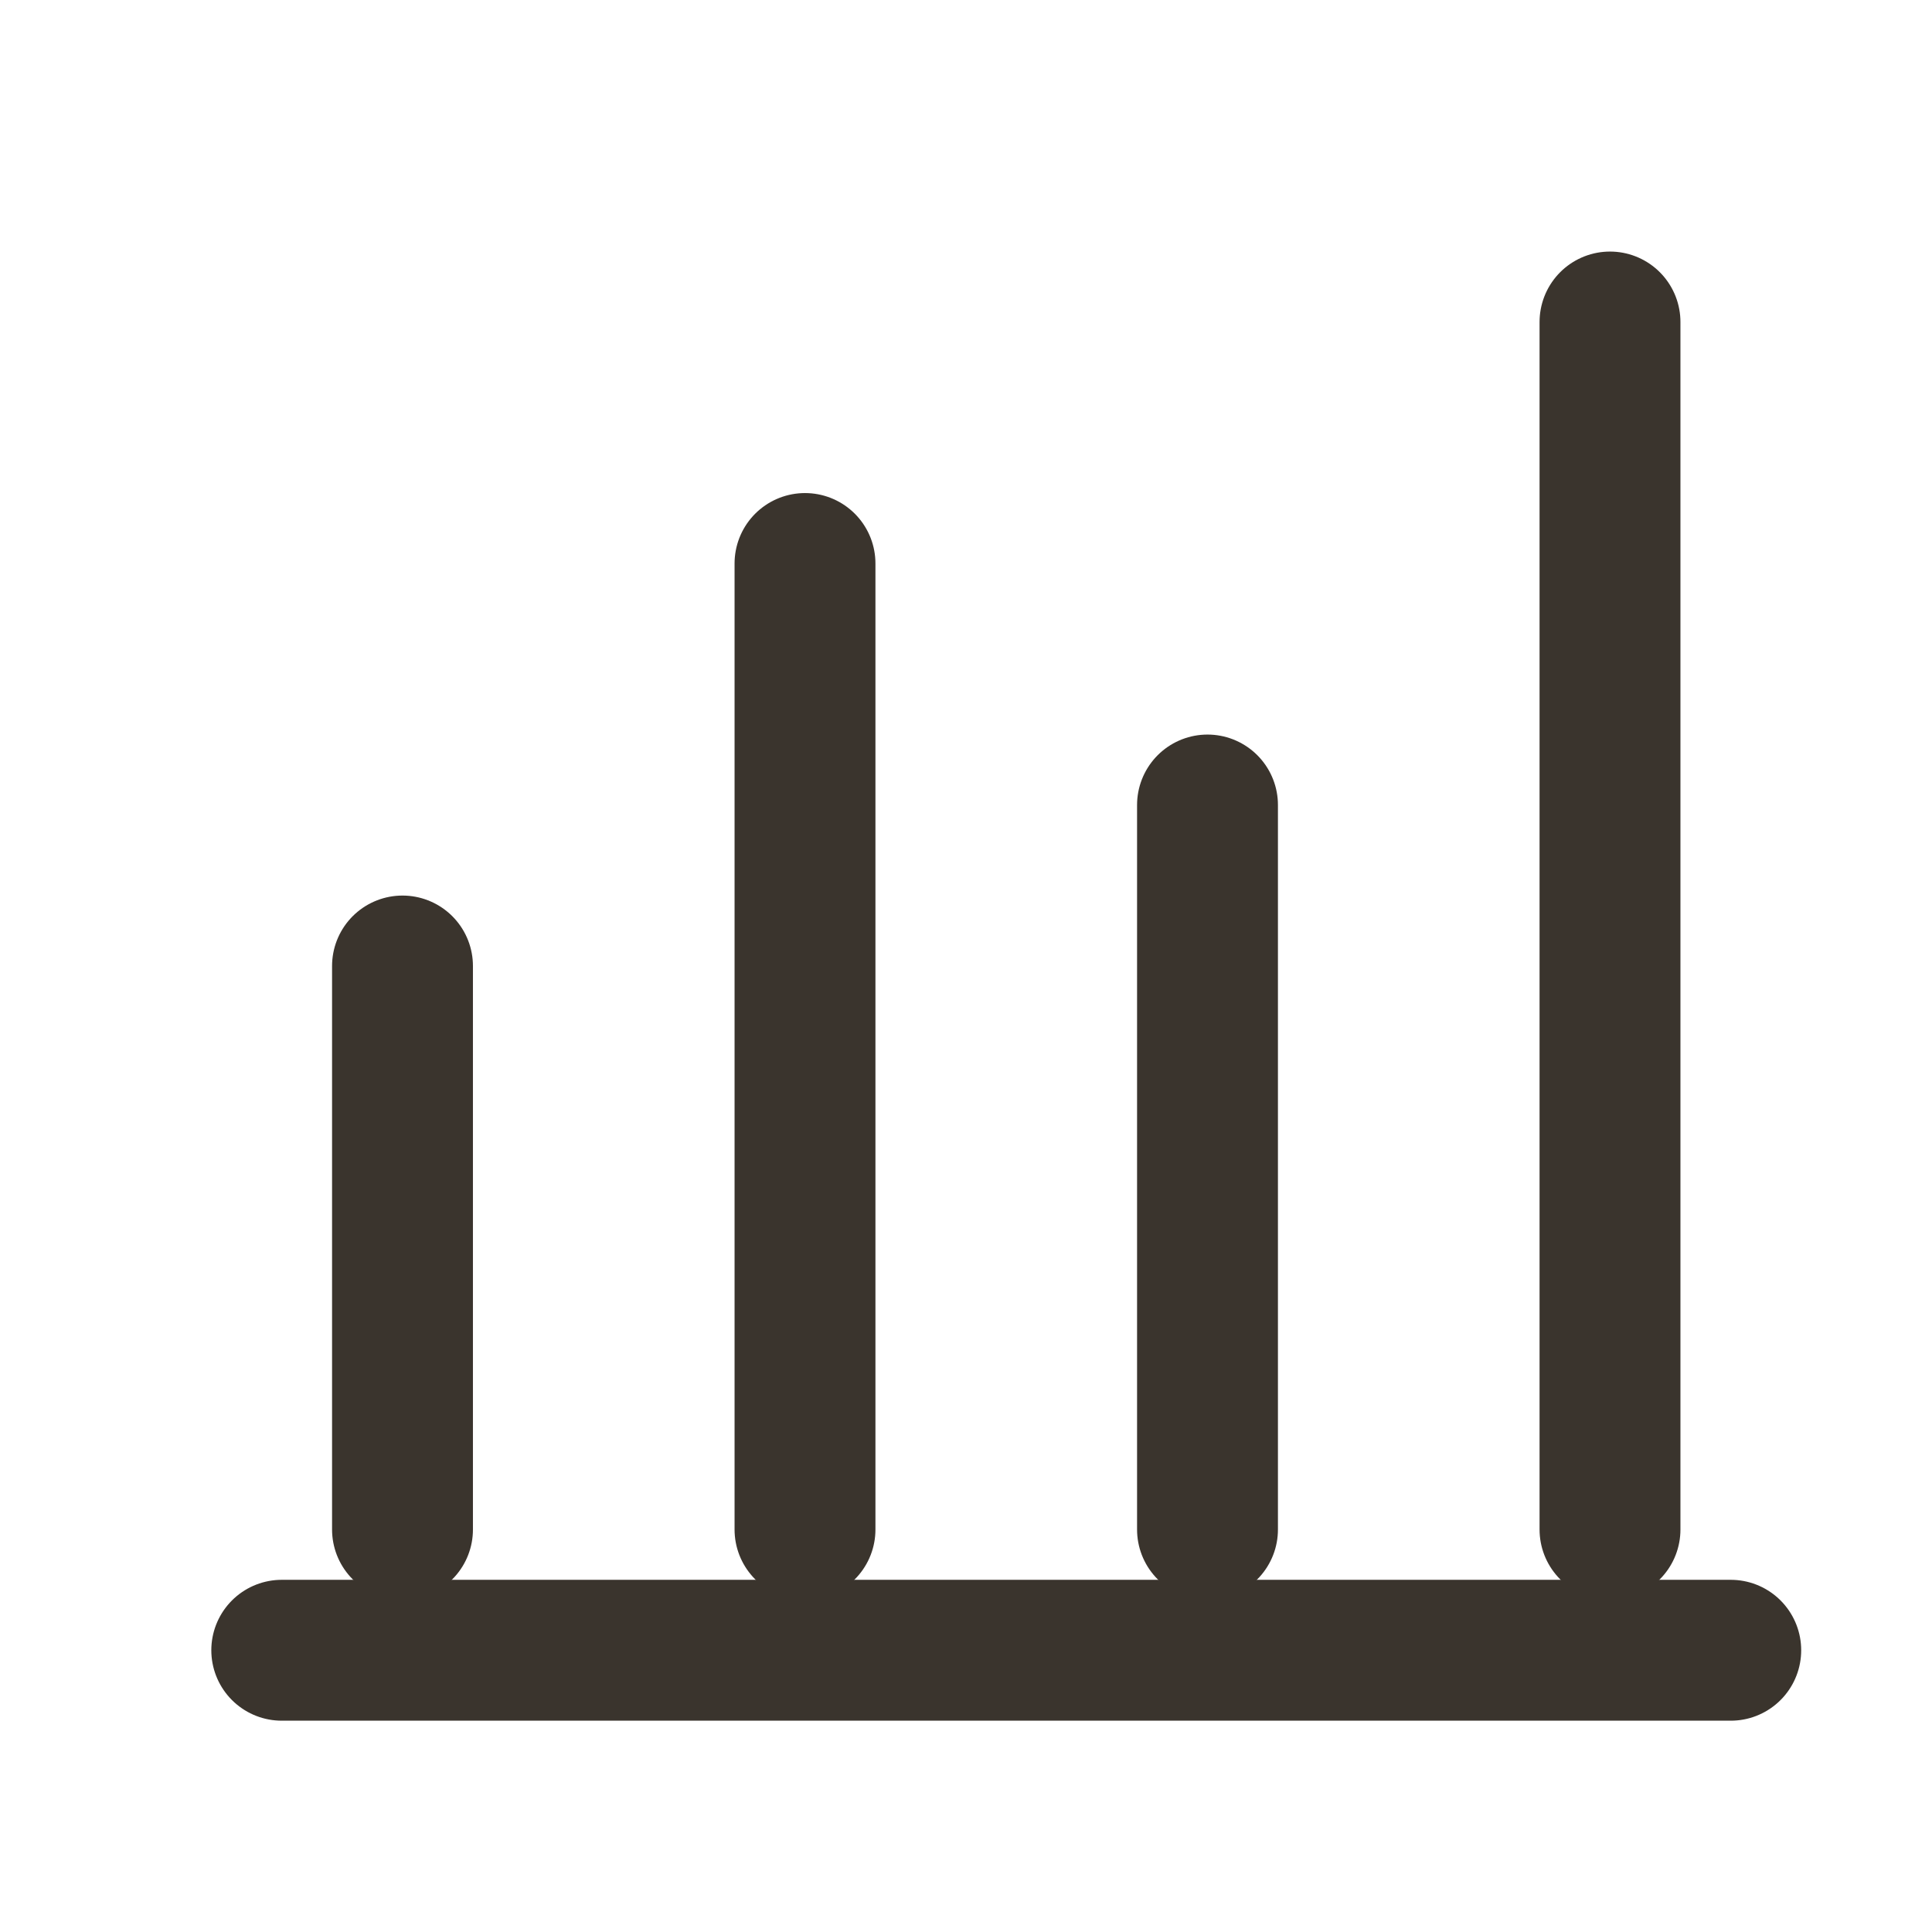
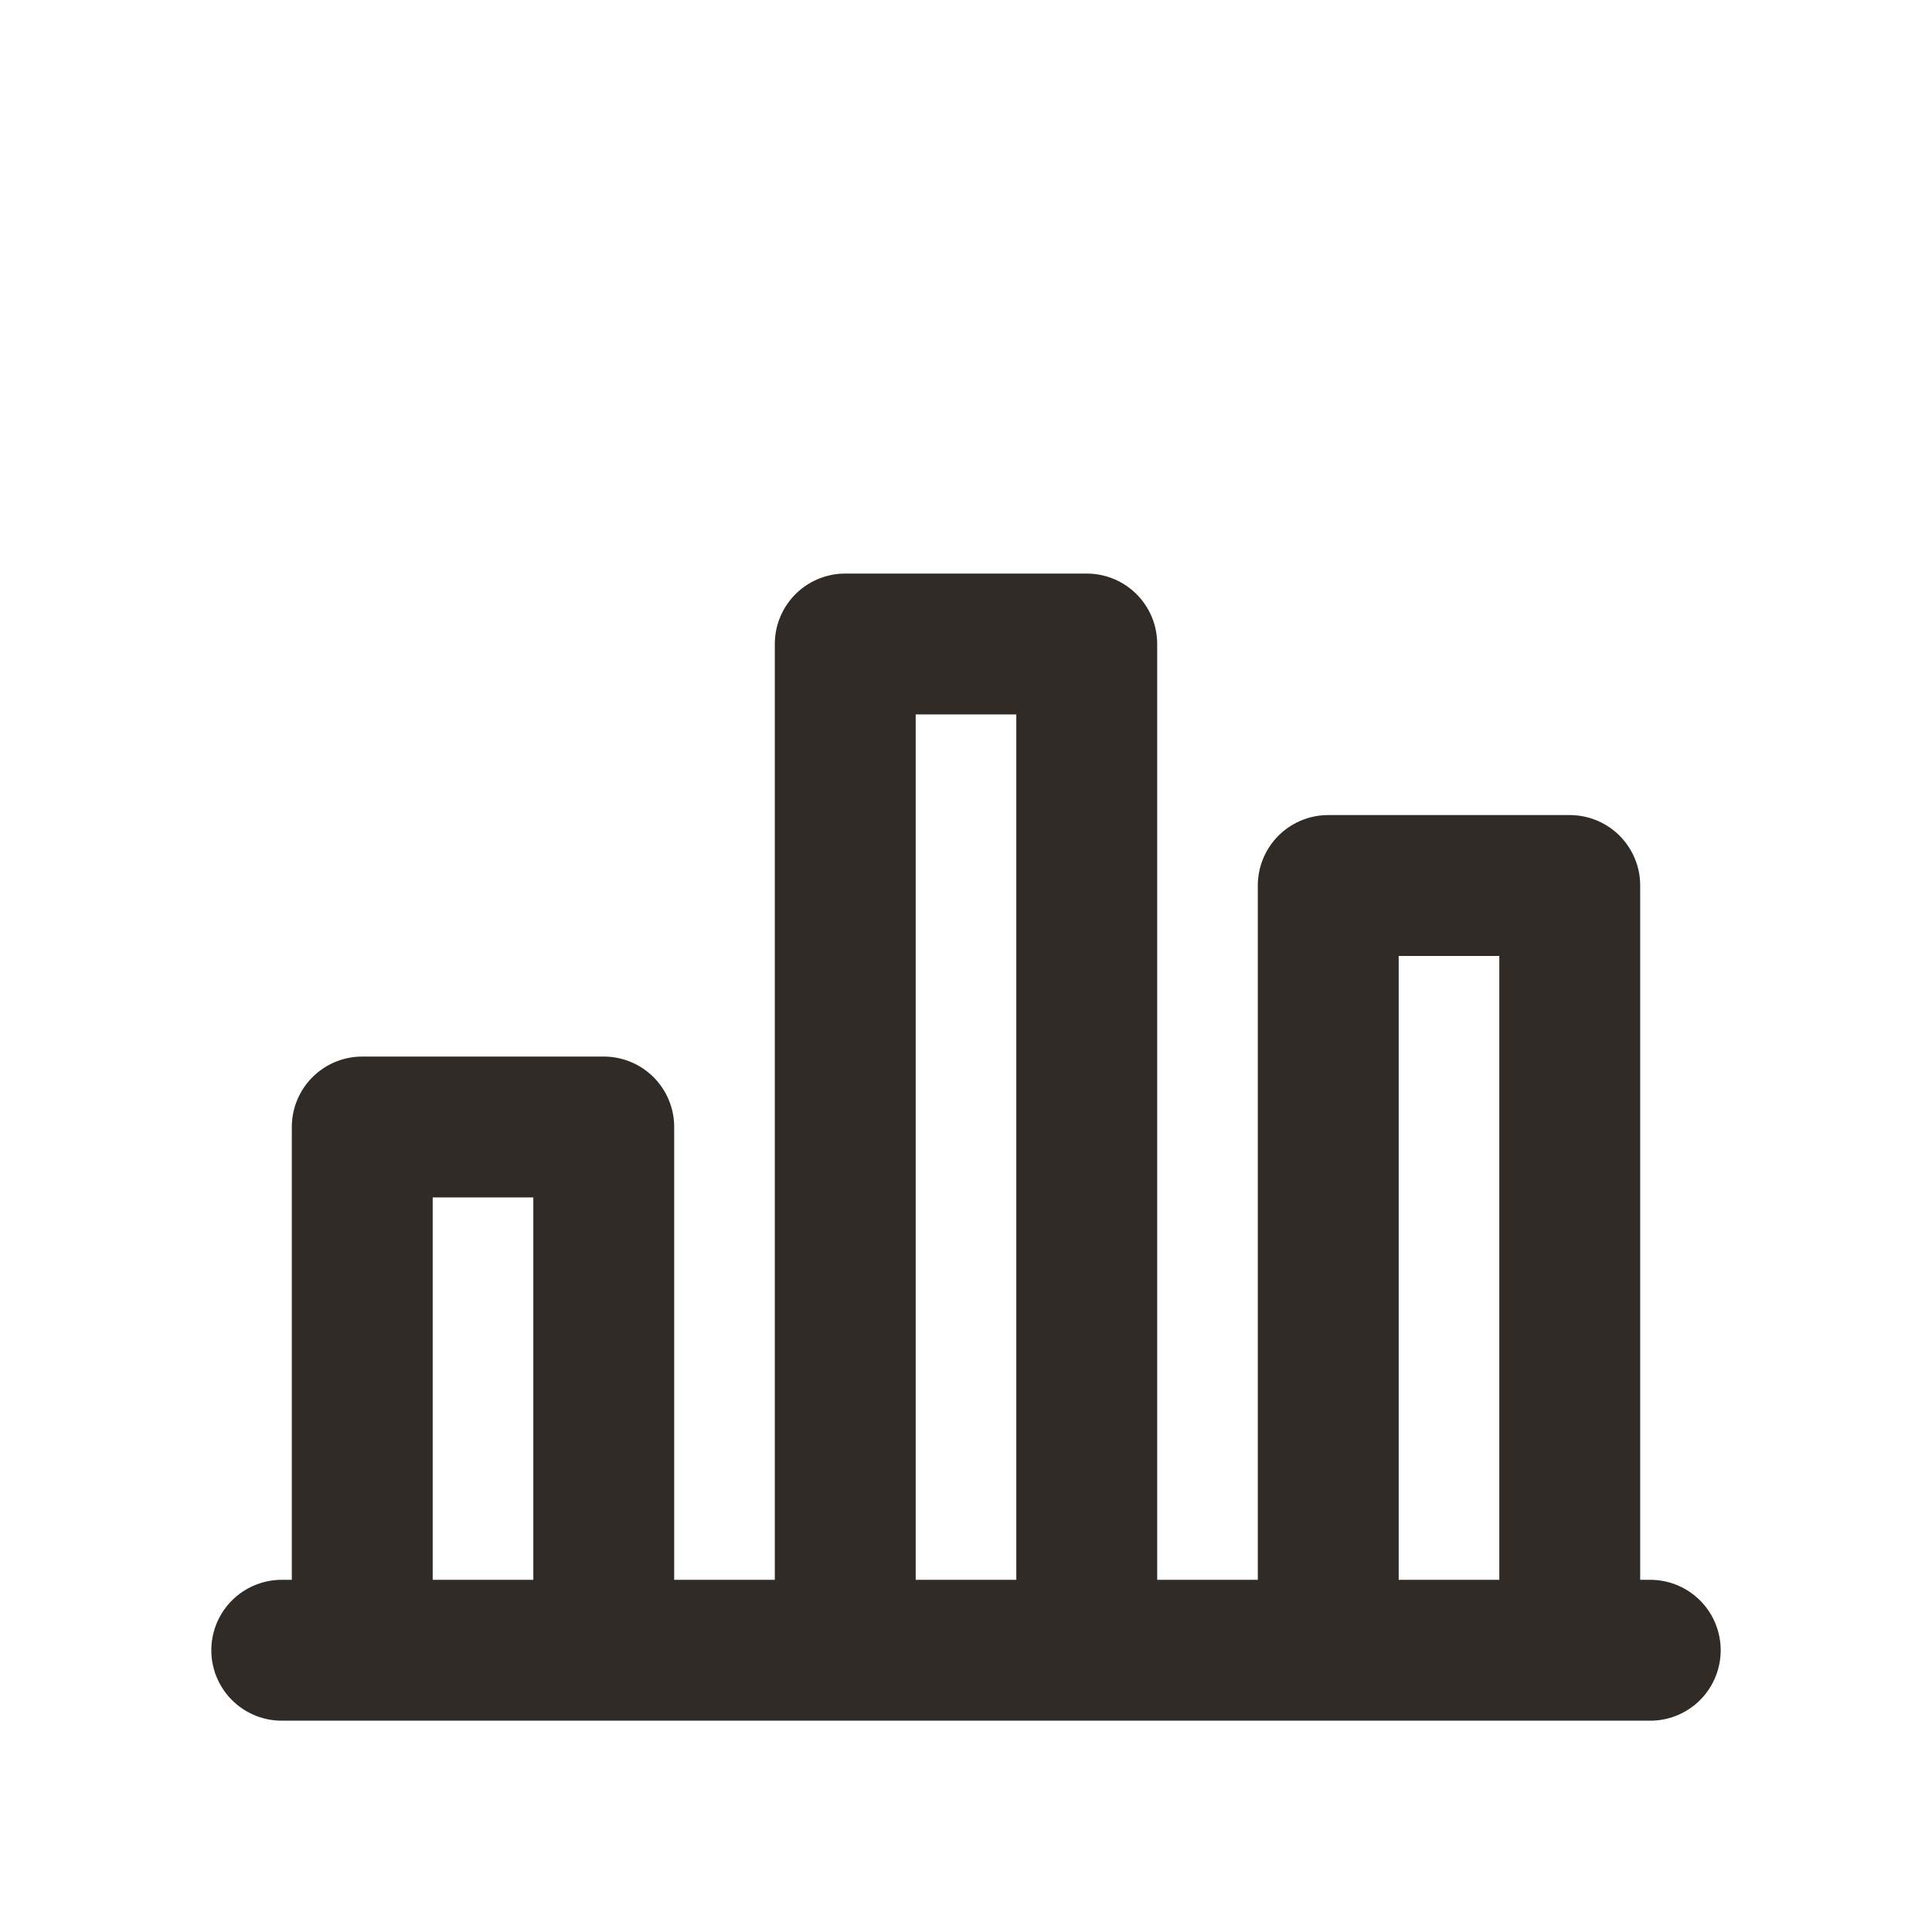
- <svg xmlns="http://www.w3.org/2000/svg" viewBox="0 0 24 24" width="24" height="24" role="img" aria-label="Usage" fill="none" stroke="#3A342D" stroke-width="1.75" stroke-linecap="round" stroke-linejoin="round">
-   <path d="M5 19V12" />
-   <path d="M10 19V7" />
-   <path d="M15 19V10" />
-   <path d="M20 19V4" />
-   <path d="M3.5 20.5h18" />
+ <svg xmlns="http://www.w3.org/2000/svg" viewBox="0 0 24 24" width="24" height="24" role="img" aria-label="用量" fill="none" stroke="#302B27" stroke-width="1.75" stroke-linecap="round" stroke-linejoin="round">
+   <path d="M4.5 20V14h3v6" />
+   <path d="M10.5 20V8h3v12" />
+   <path d="M16.5 20V11h3v9" />
+   <path d="M3.5 20.5h17" />
</svg>
